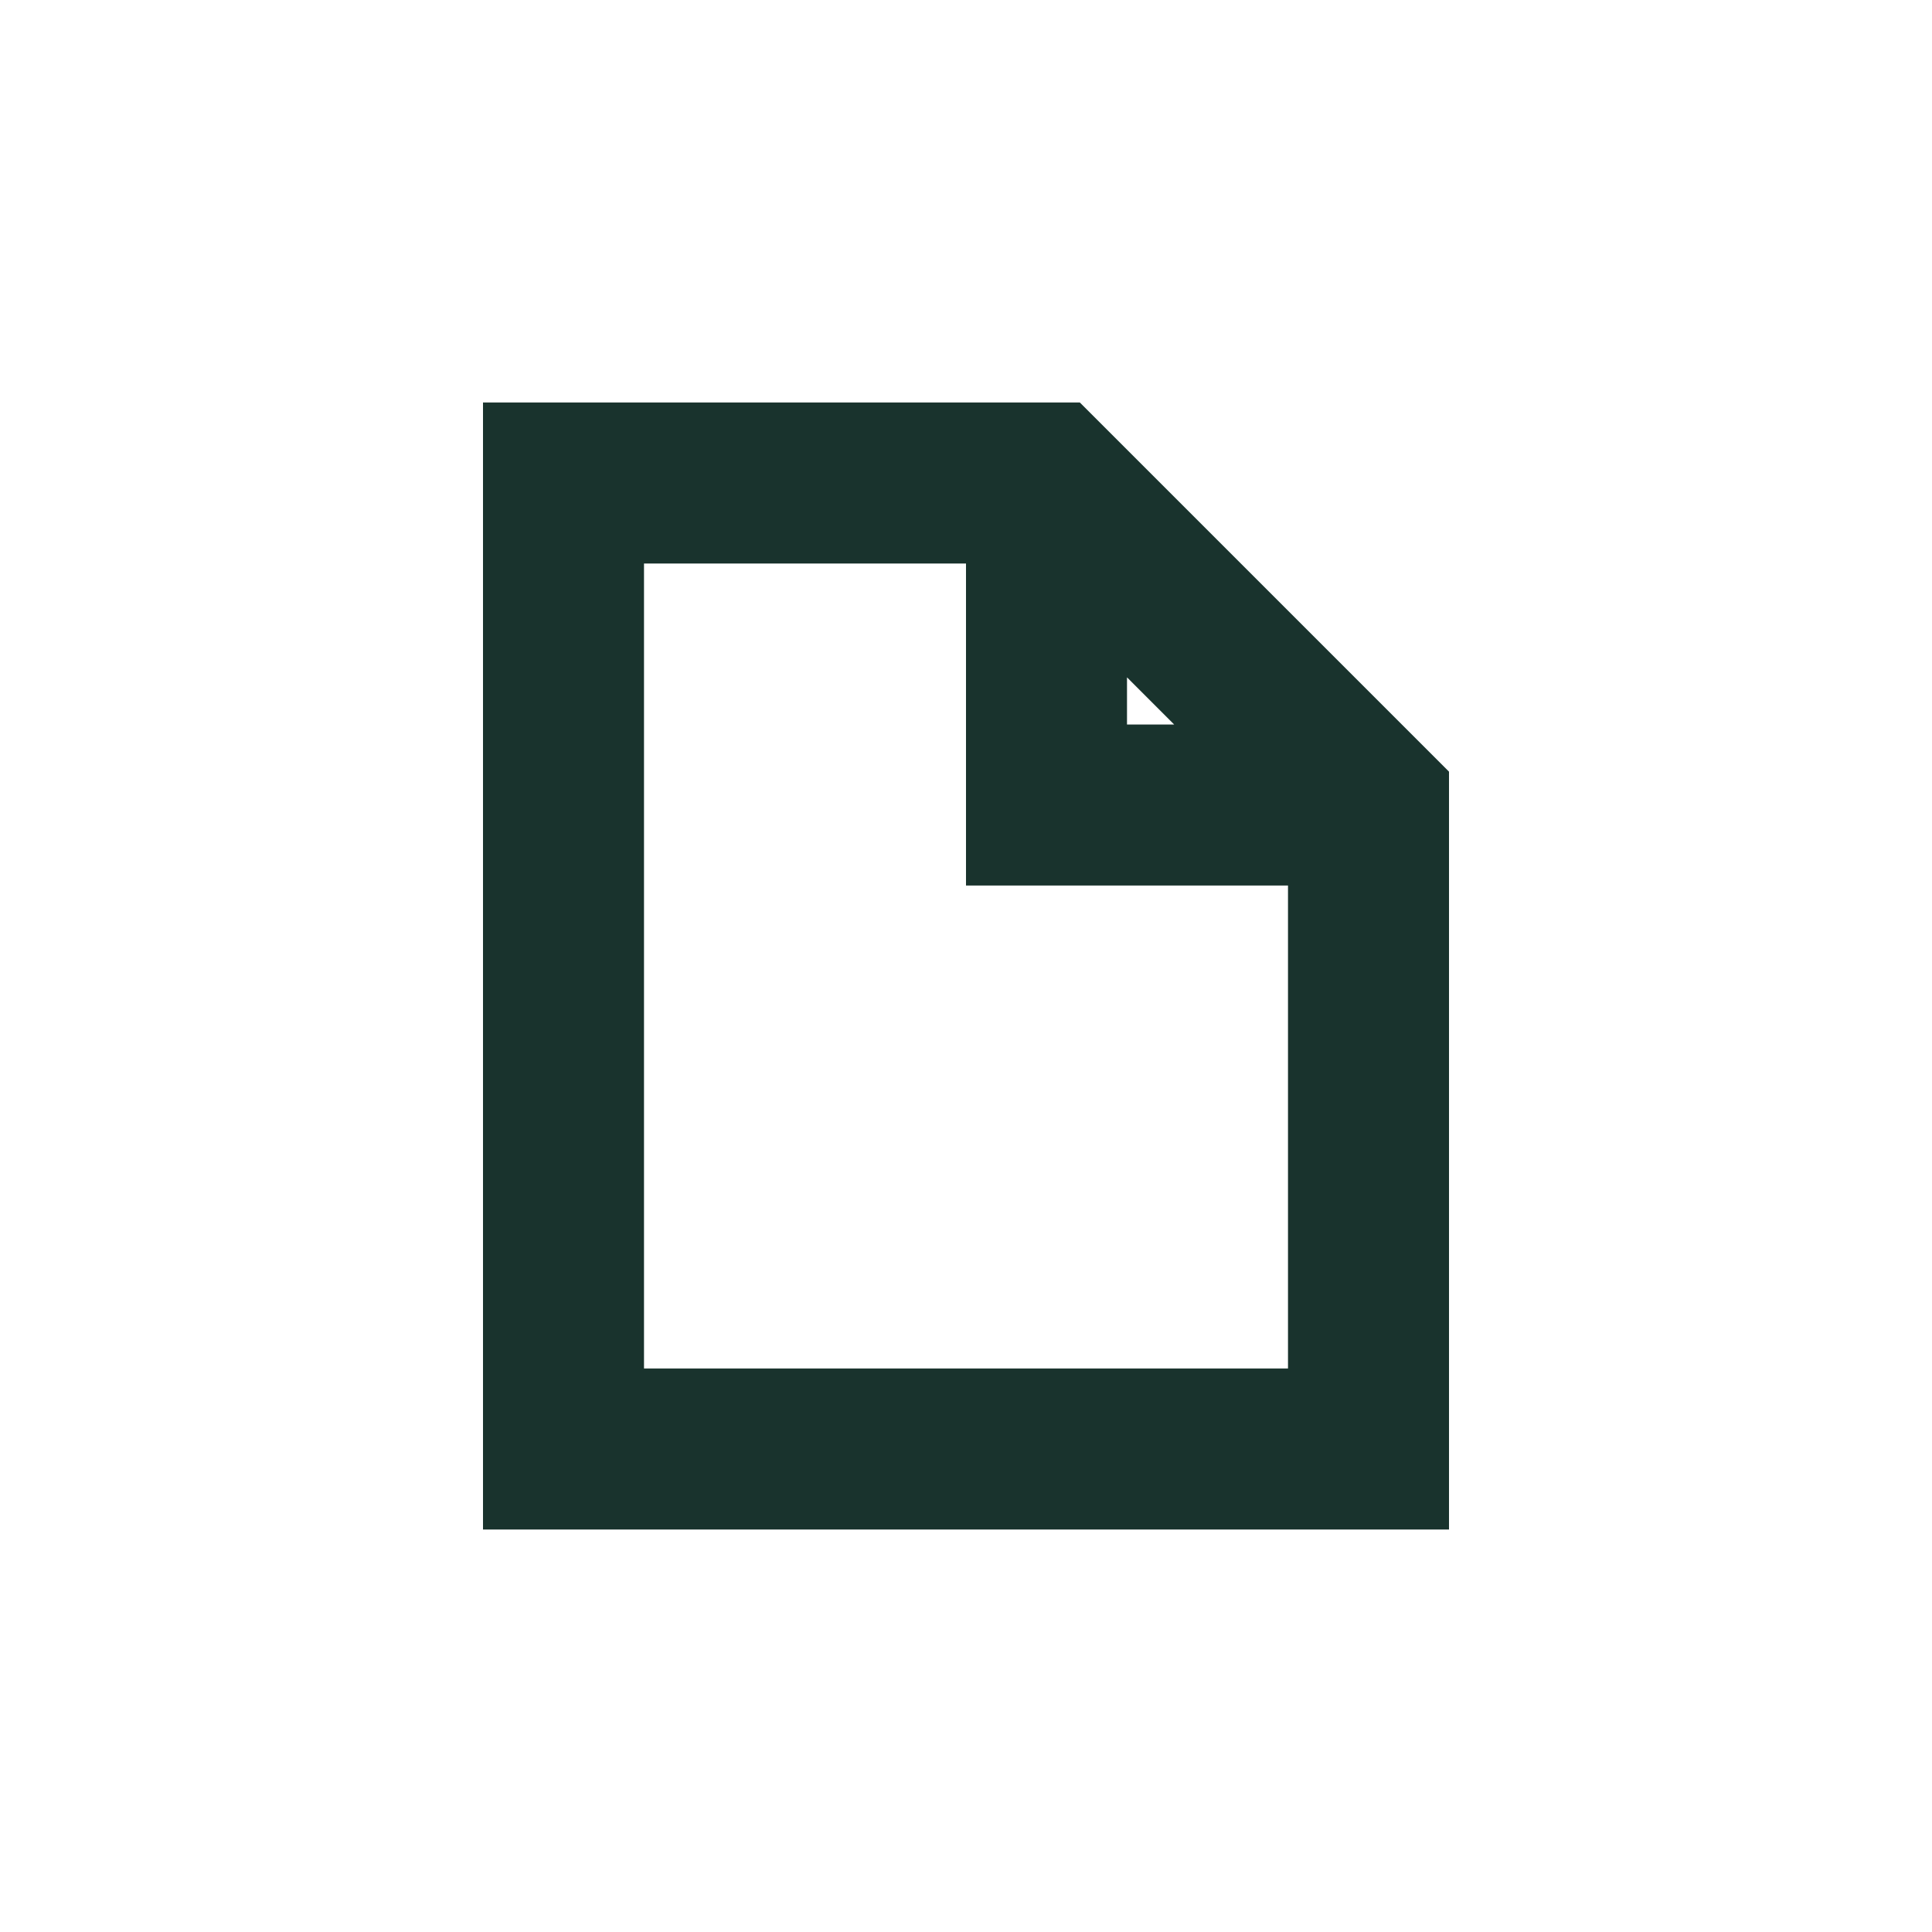
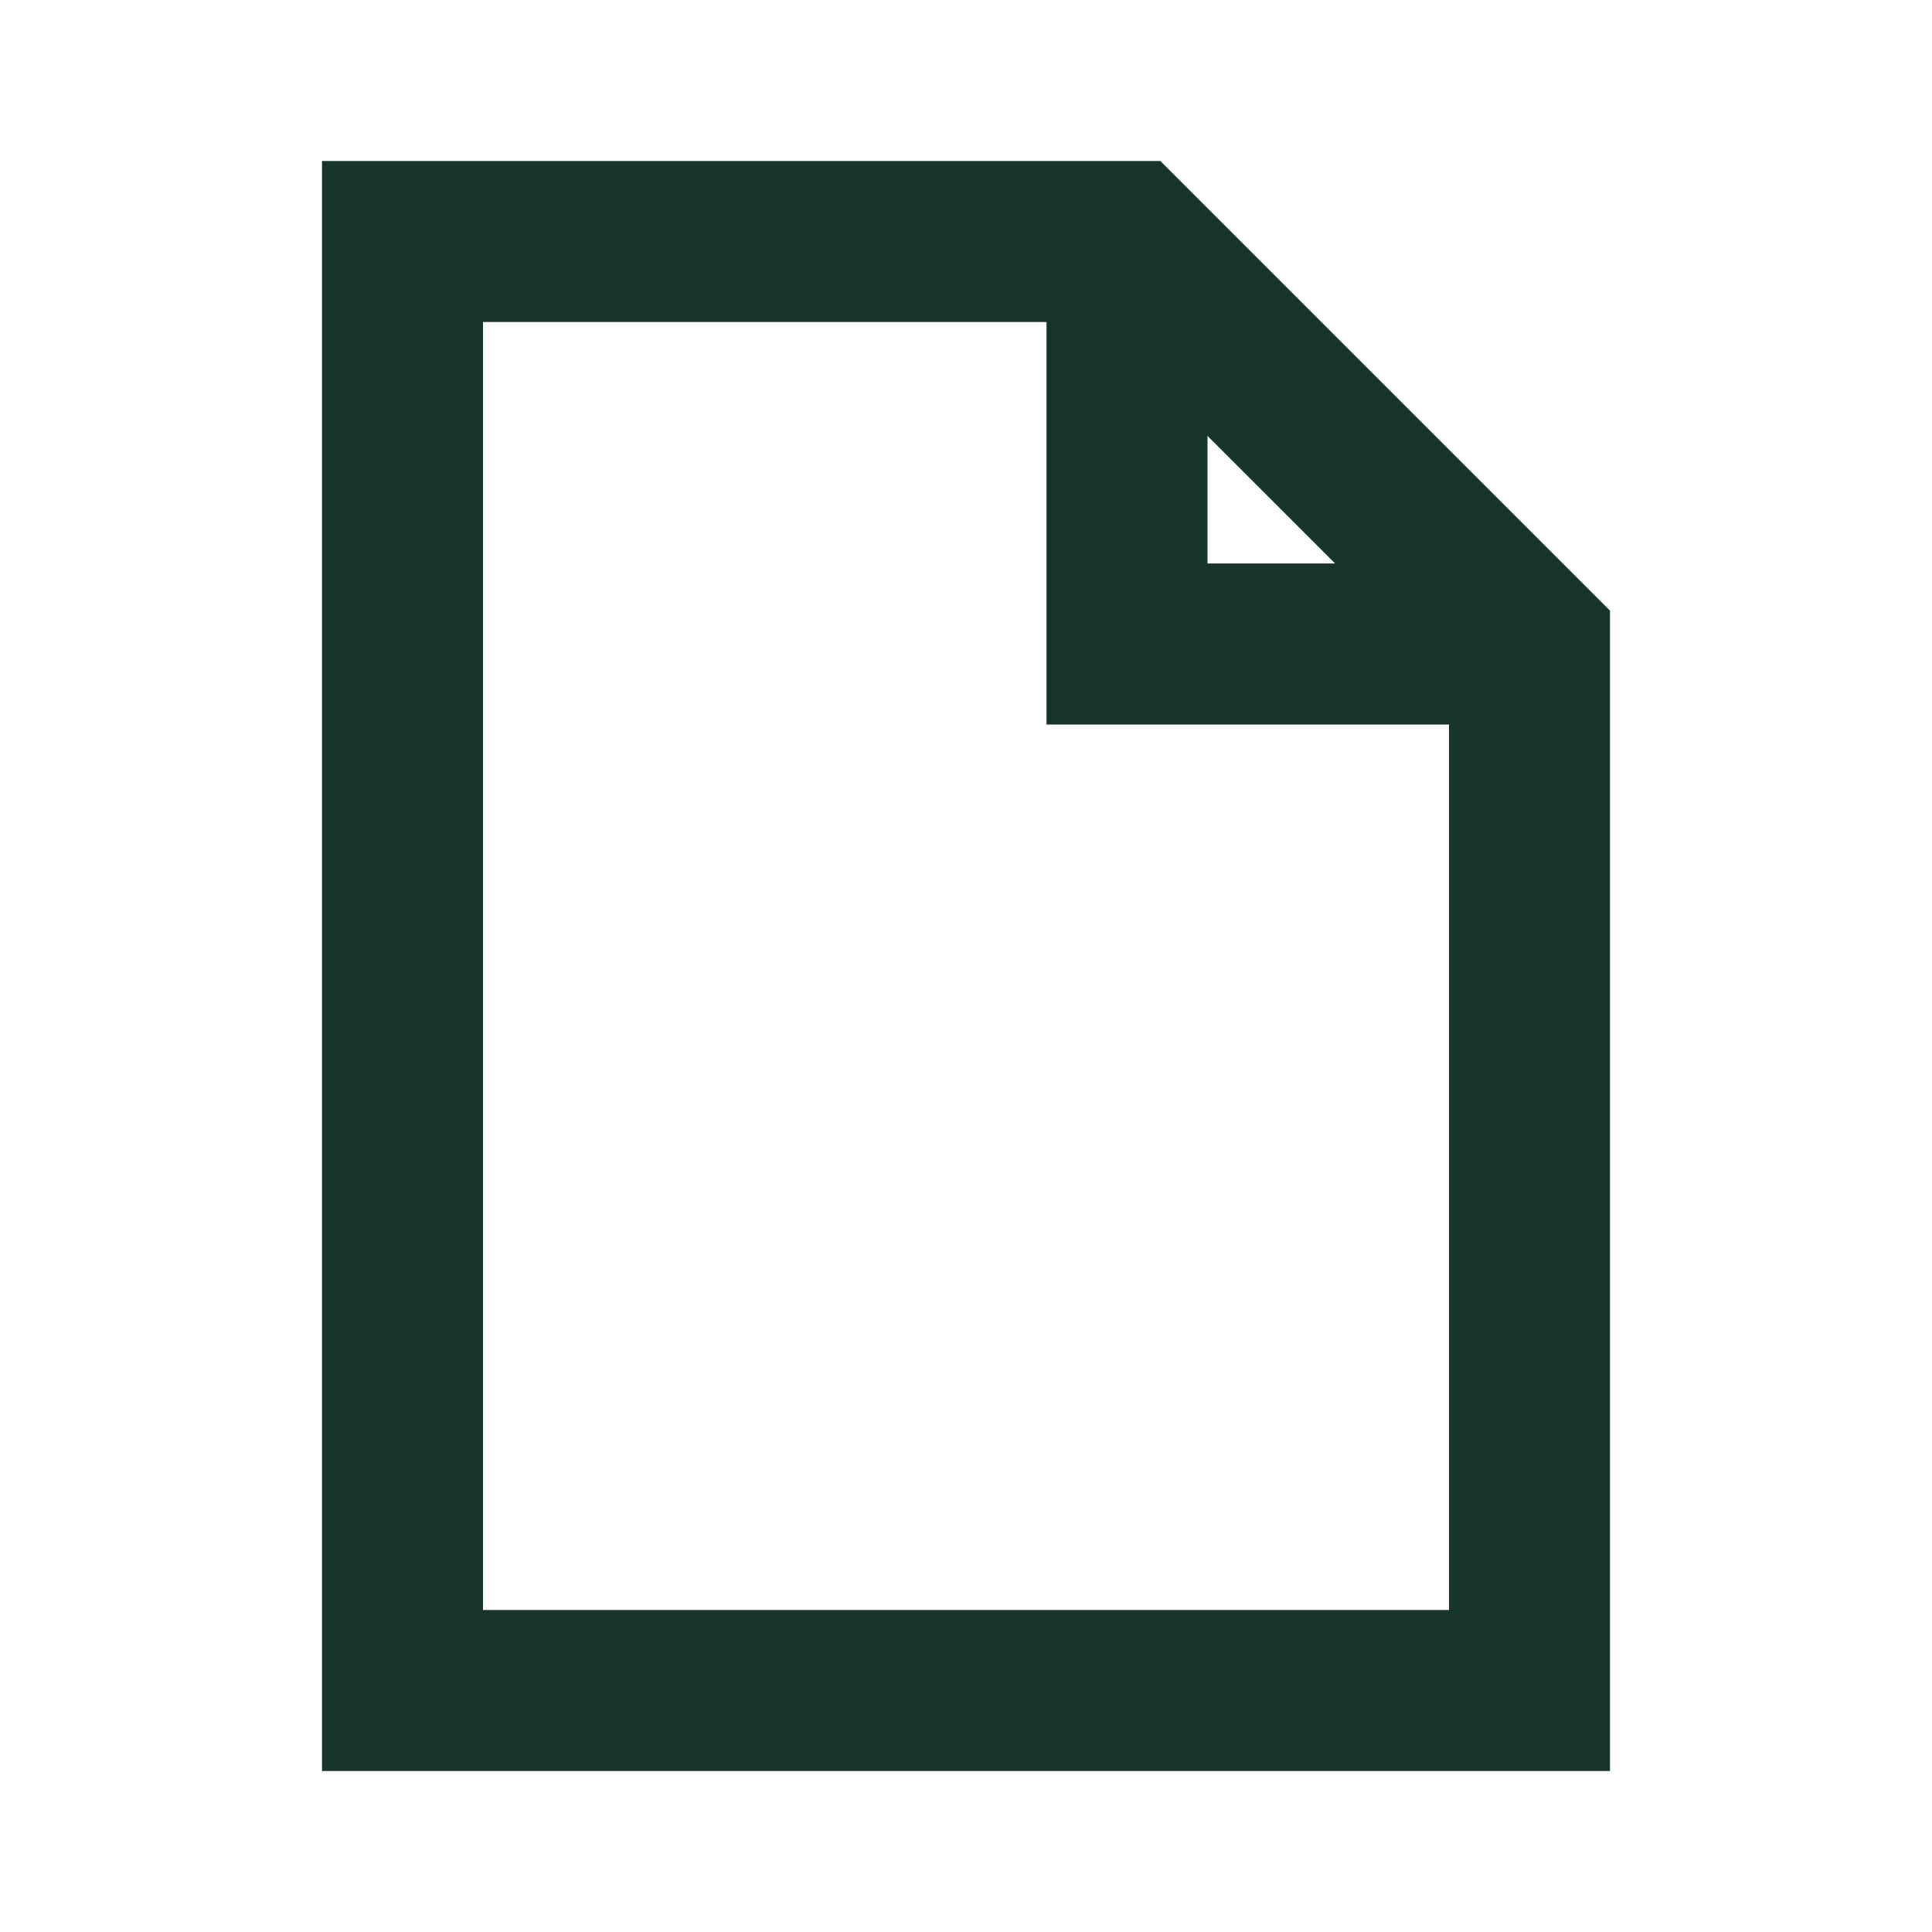
<svg xmlns="http://www.w3.org/2000/svg" width="24" height="24" viewBox="0 0 24 24">
  <clipPath id="box">
-     <rect x="4" y="4" width="16" height="16" />
+     <rect x="2" y="2" width="20" height="20" />
  </clipPath>
  <g clip-path="url(#box)">
-     <path transform="translate(4 4) scale(1)" d="M3 2H9L13 6V14H3ZM9 2V6H13" fill="none" stroke="#19332d" stroke-width="2" vector-effect="non-scaling-stroke" />
+     <path transform="translate(2 2) scale(1)" d="M3 1H12L17 6V19H3ZM12 1V6H17" fill="none" stroke="#19332d" stroke-width="2" vector-effect="non-scaling-stroke" />
  </g>
</svg>
